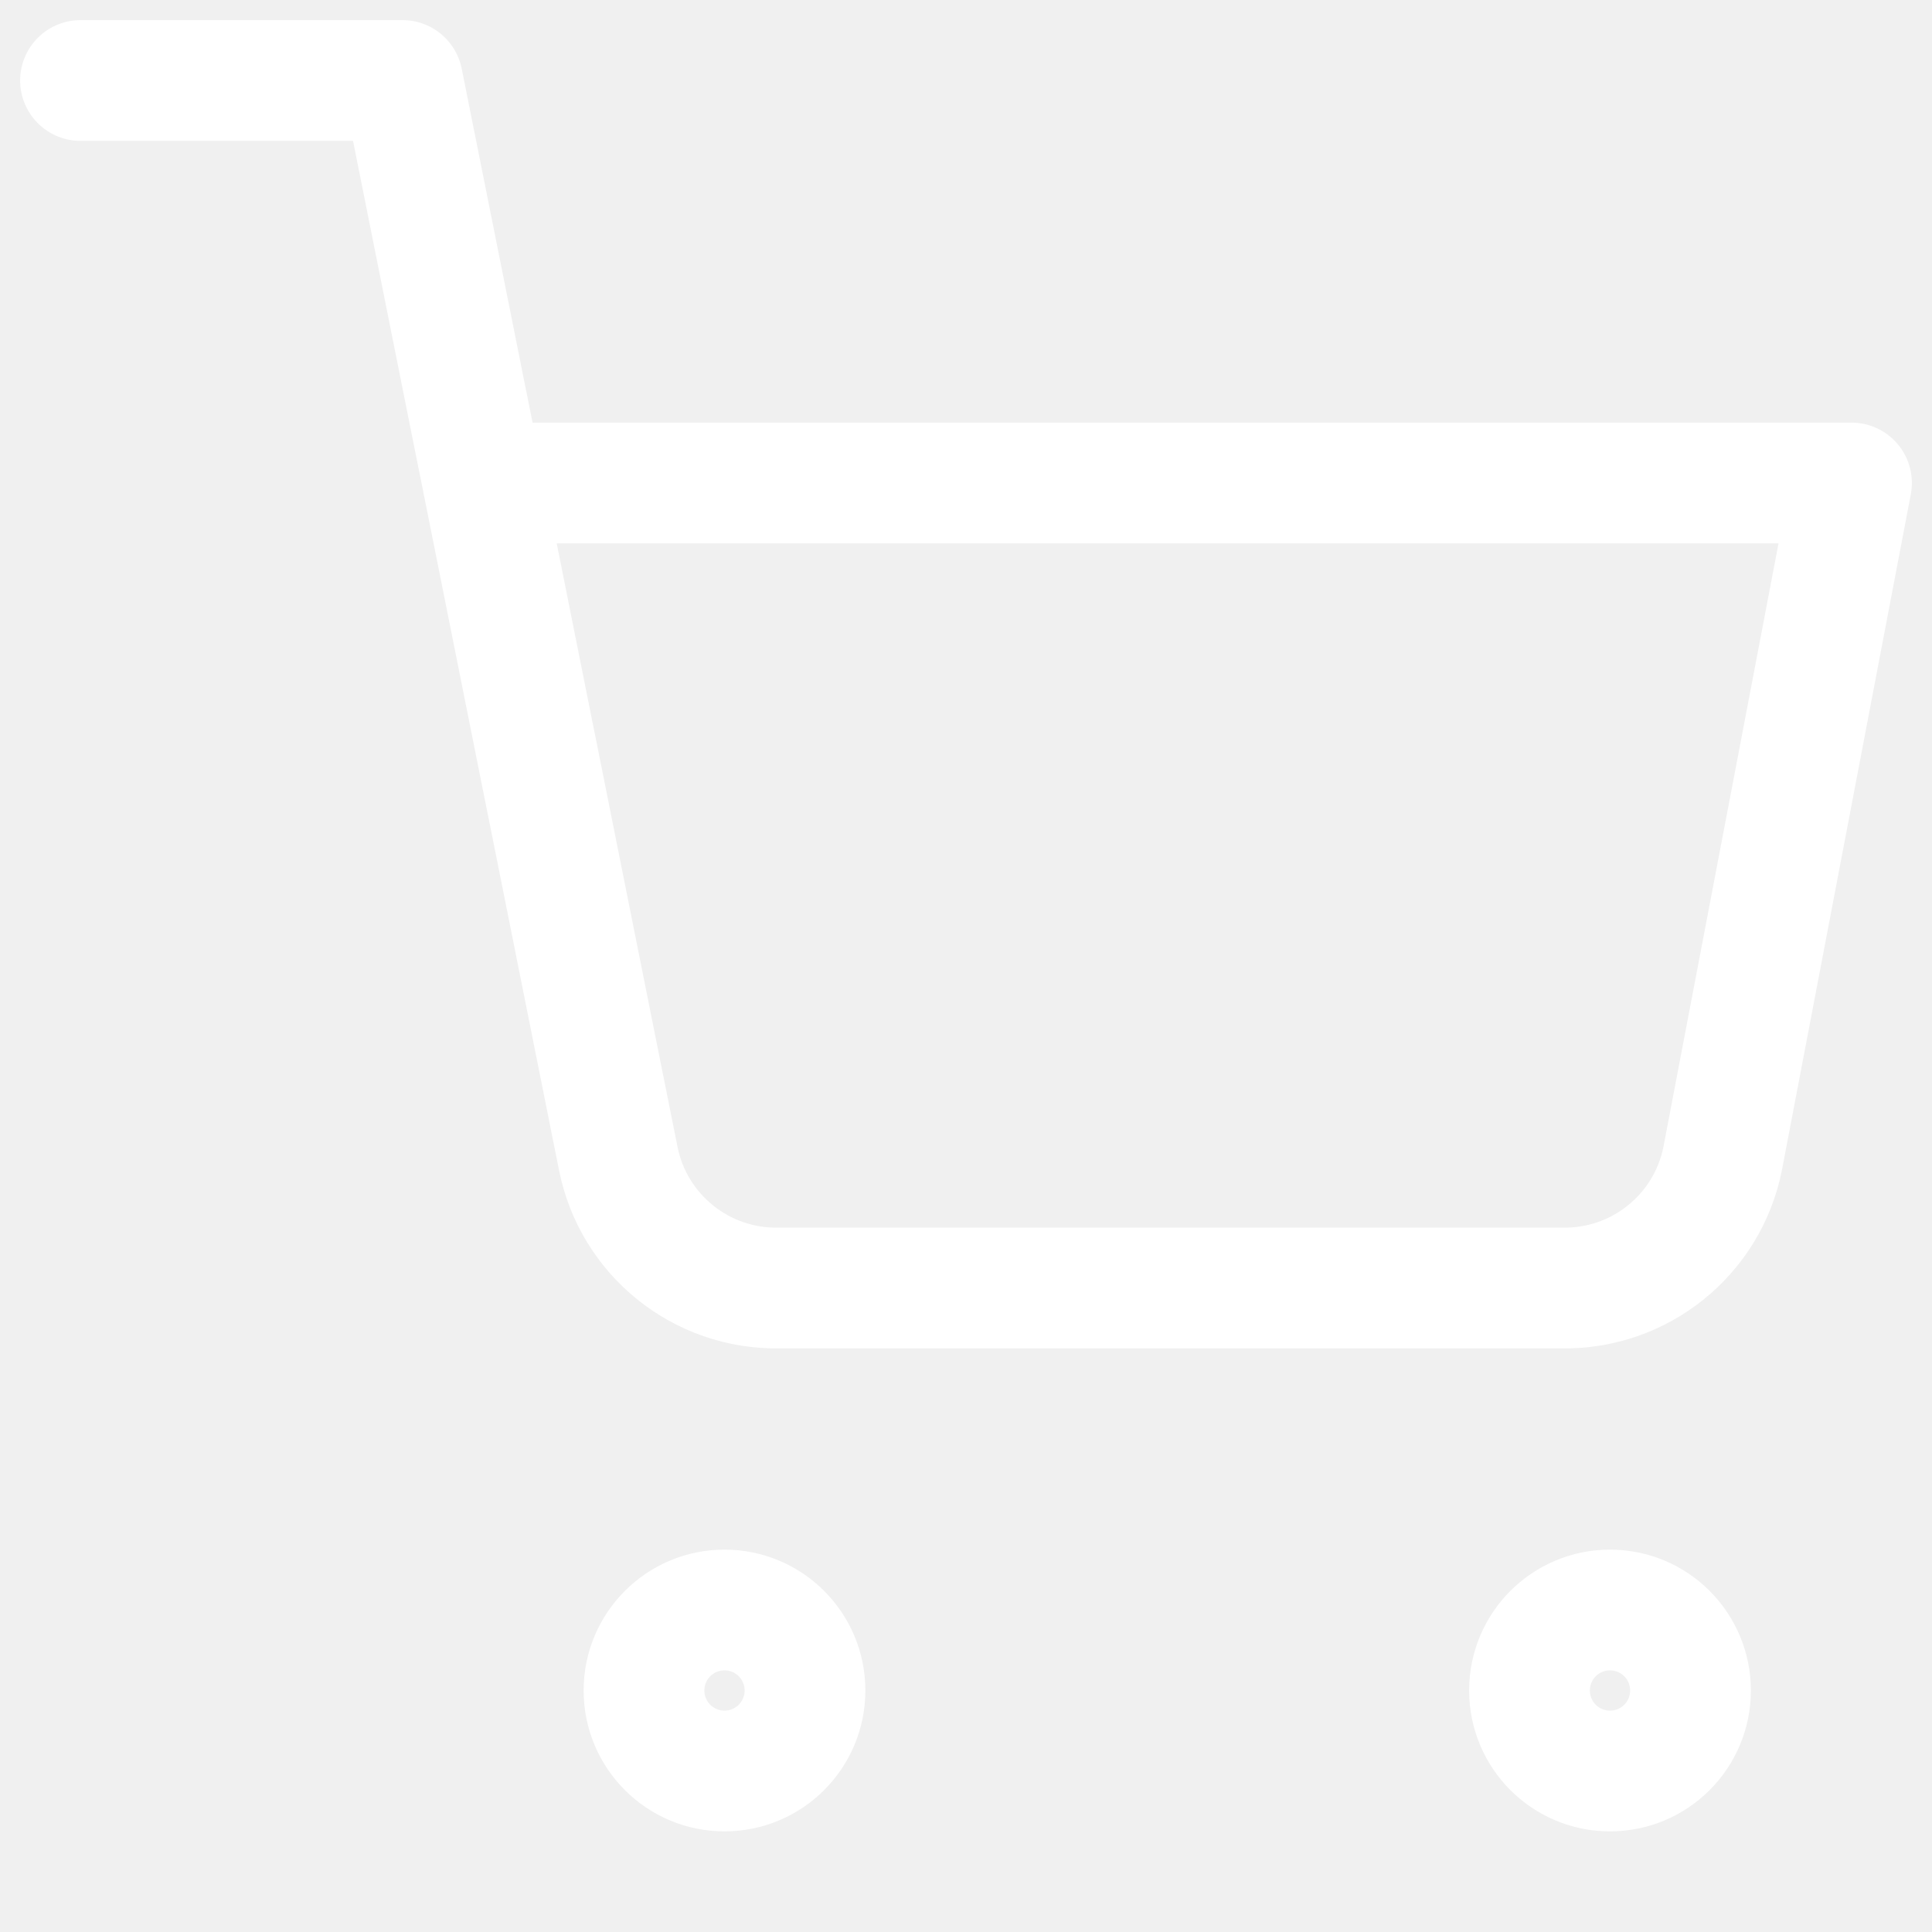
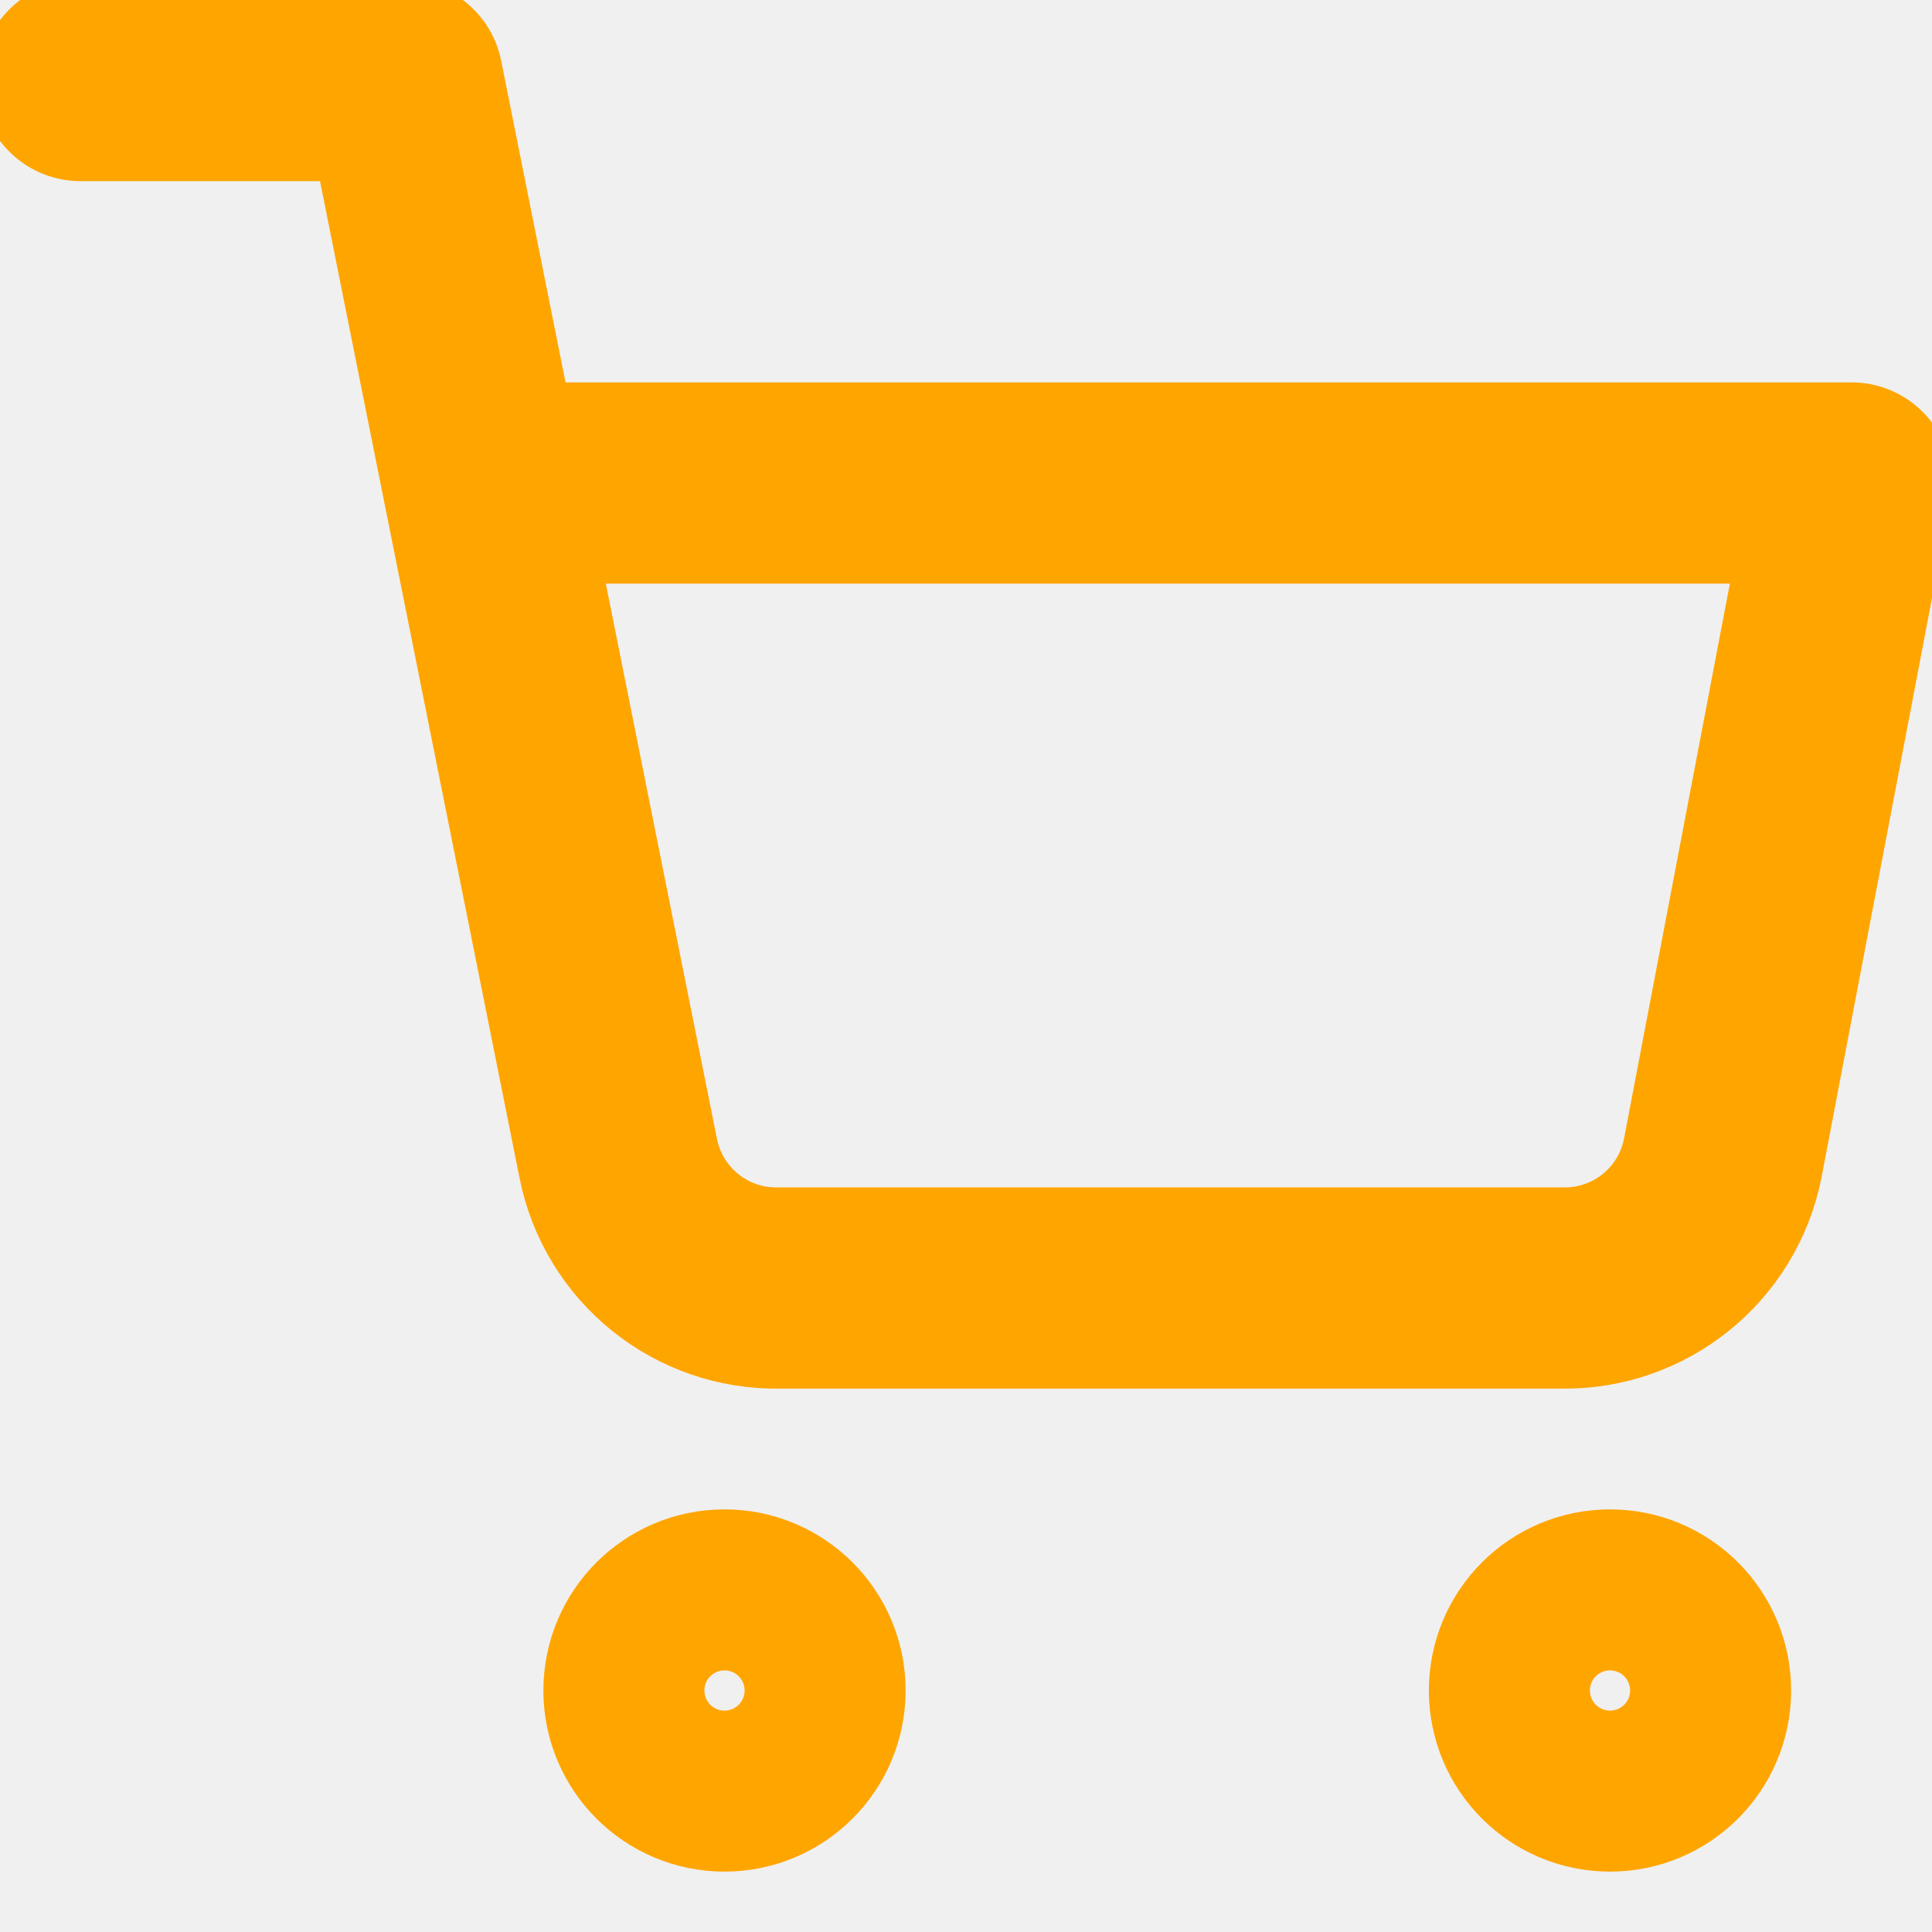
- <svg xmlns="http://www.w3.org/2000/svg" width="20" height="20" viewBox="0 0 24 24" fill="none" stroke="white" stroke-width="1.5" stroke-linecap="round" stroke-linejoin="round" class="feather feather-shopping-cart">
+ <svg xmlns="http://www.w3.org/2000/svg" width="20" height="20" viewBox="0 0 24 24" fill="none" stroke="orange" stroke-width="2.5" stroke-linecap="round" stroke-linejoin="round" class="feather feather-shopping-cart">
  <circle cx="9" cy="21" r="1" />
  <circle cx="20" cy="21" r="1" />
  <path d="M1 1h4l2.68 13.39a2 2 0 0 0 2 1.61h9.72a2 2 0 0 0 2-1.61L23 6H6" />
</svg>
